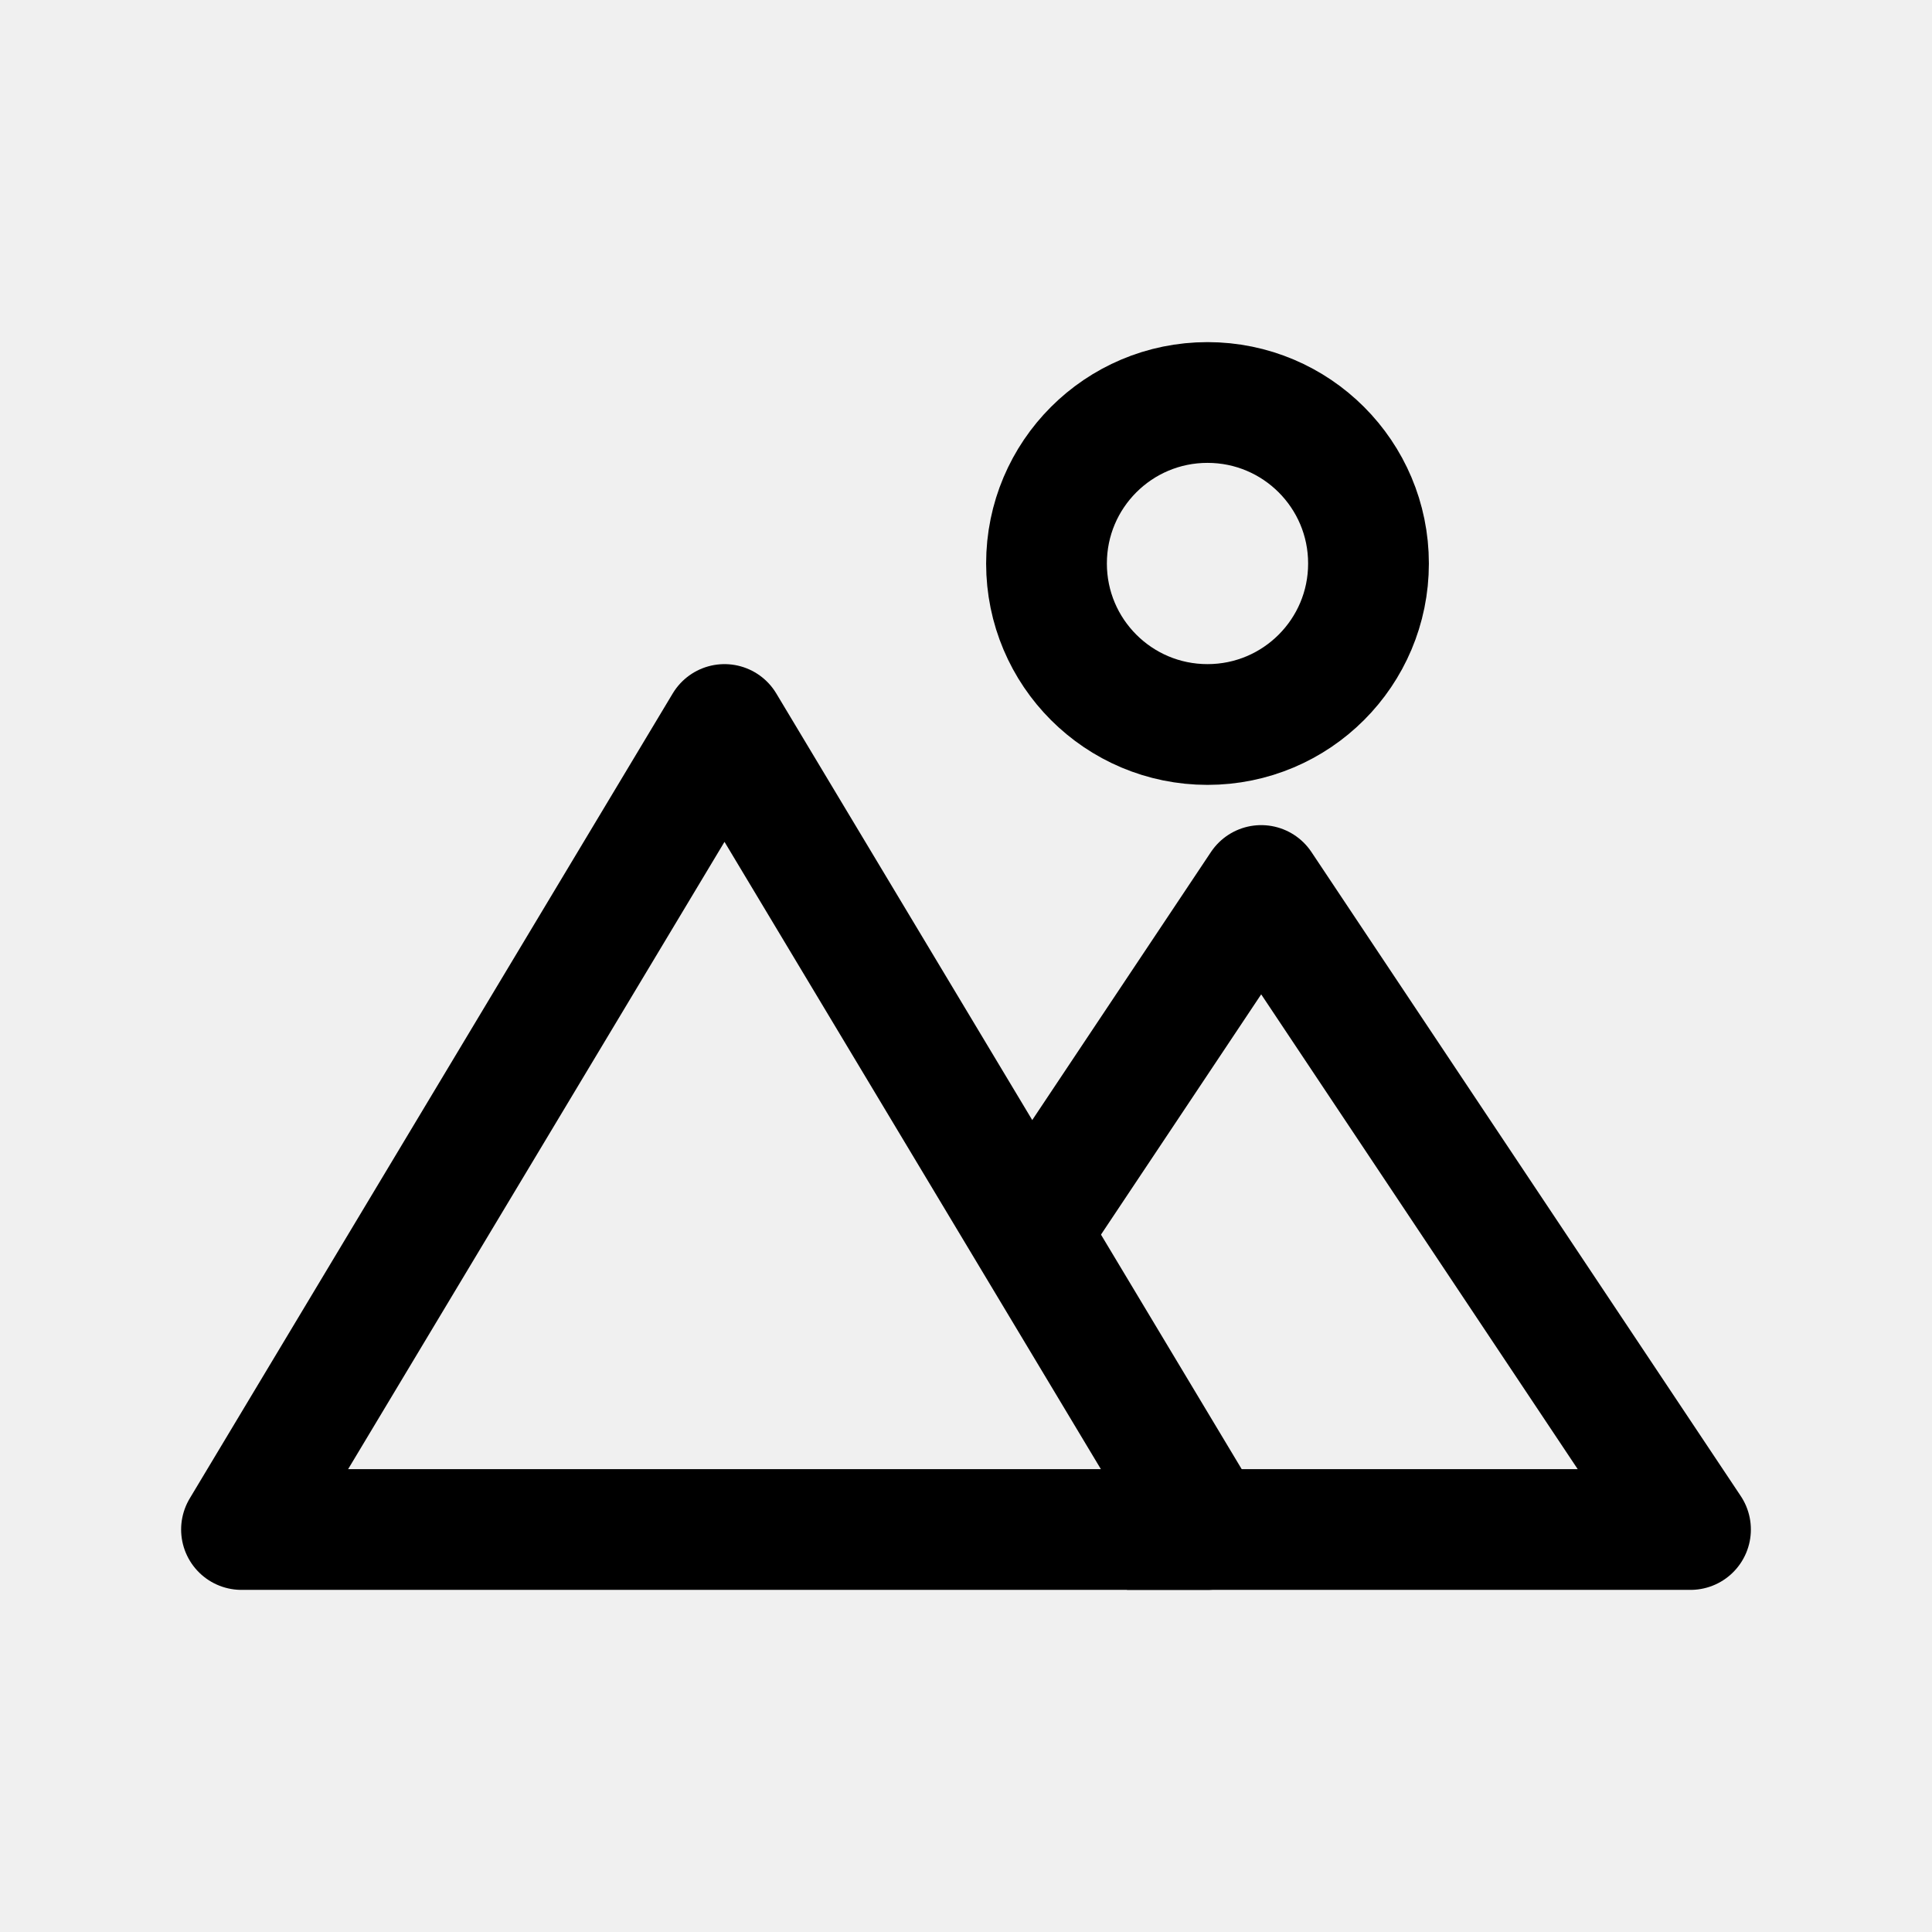
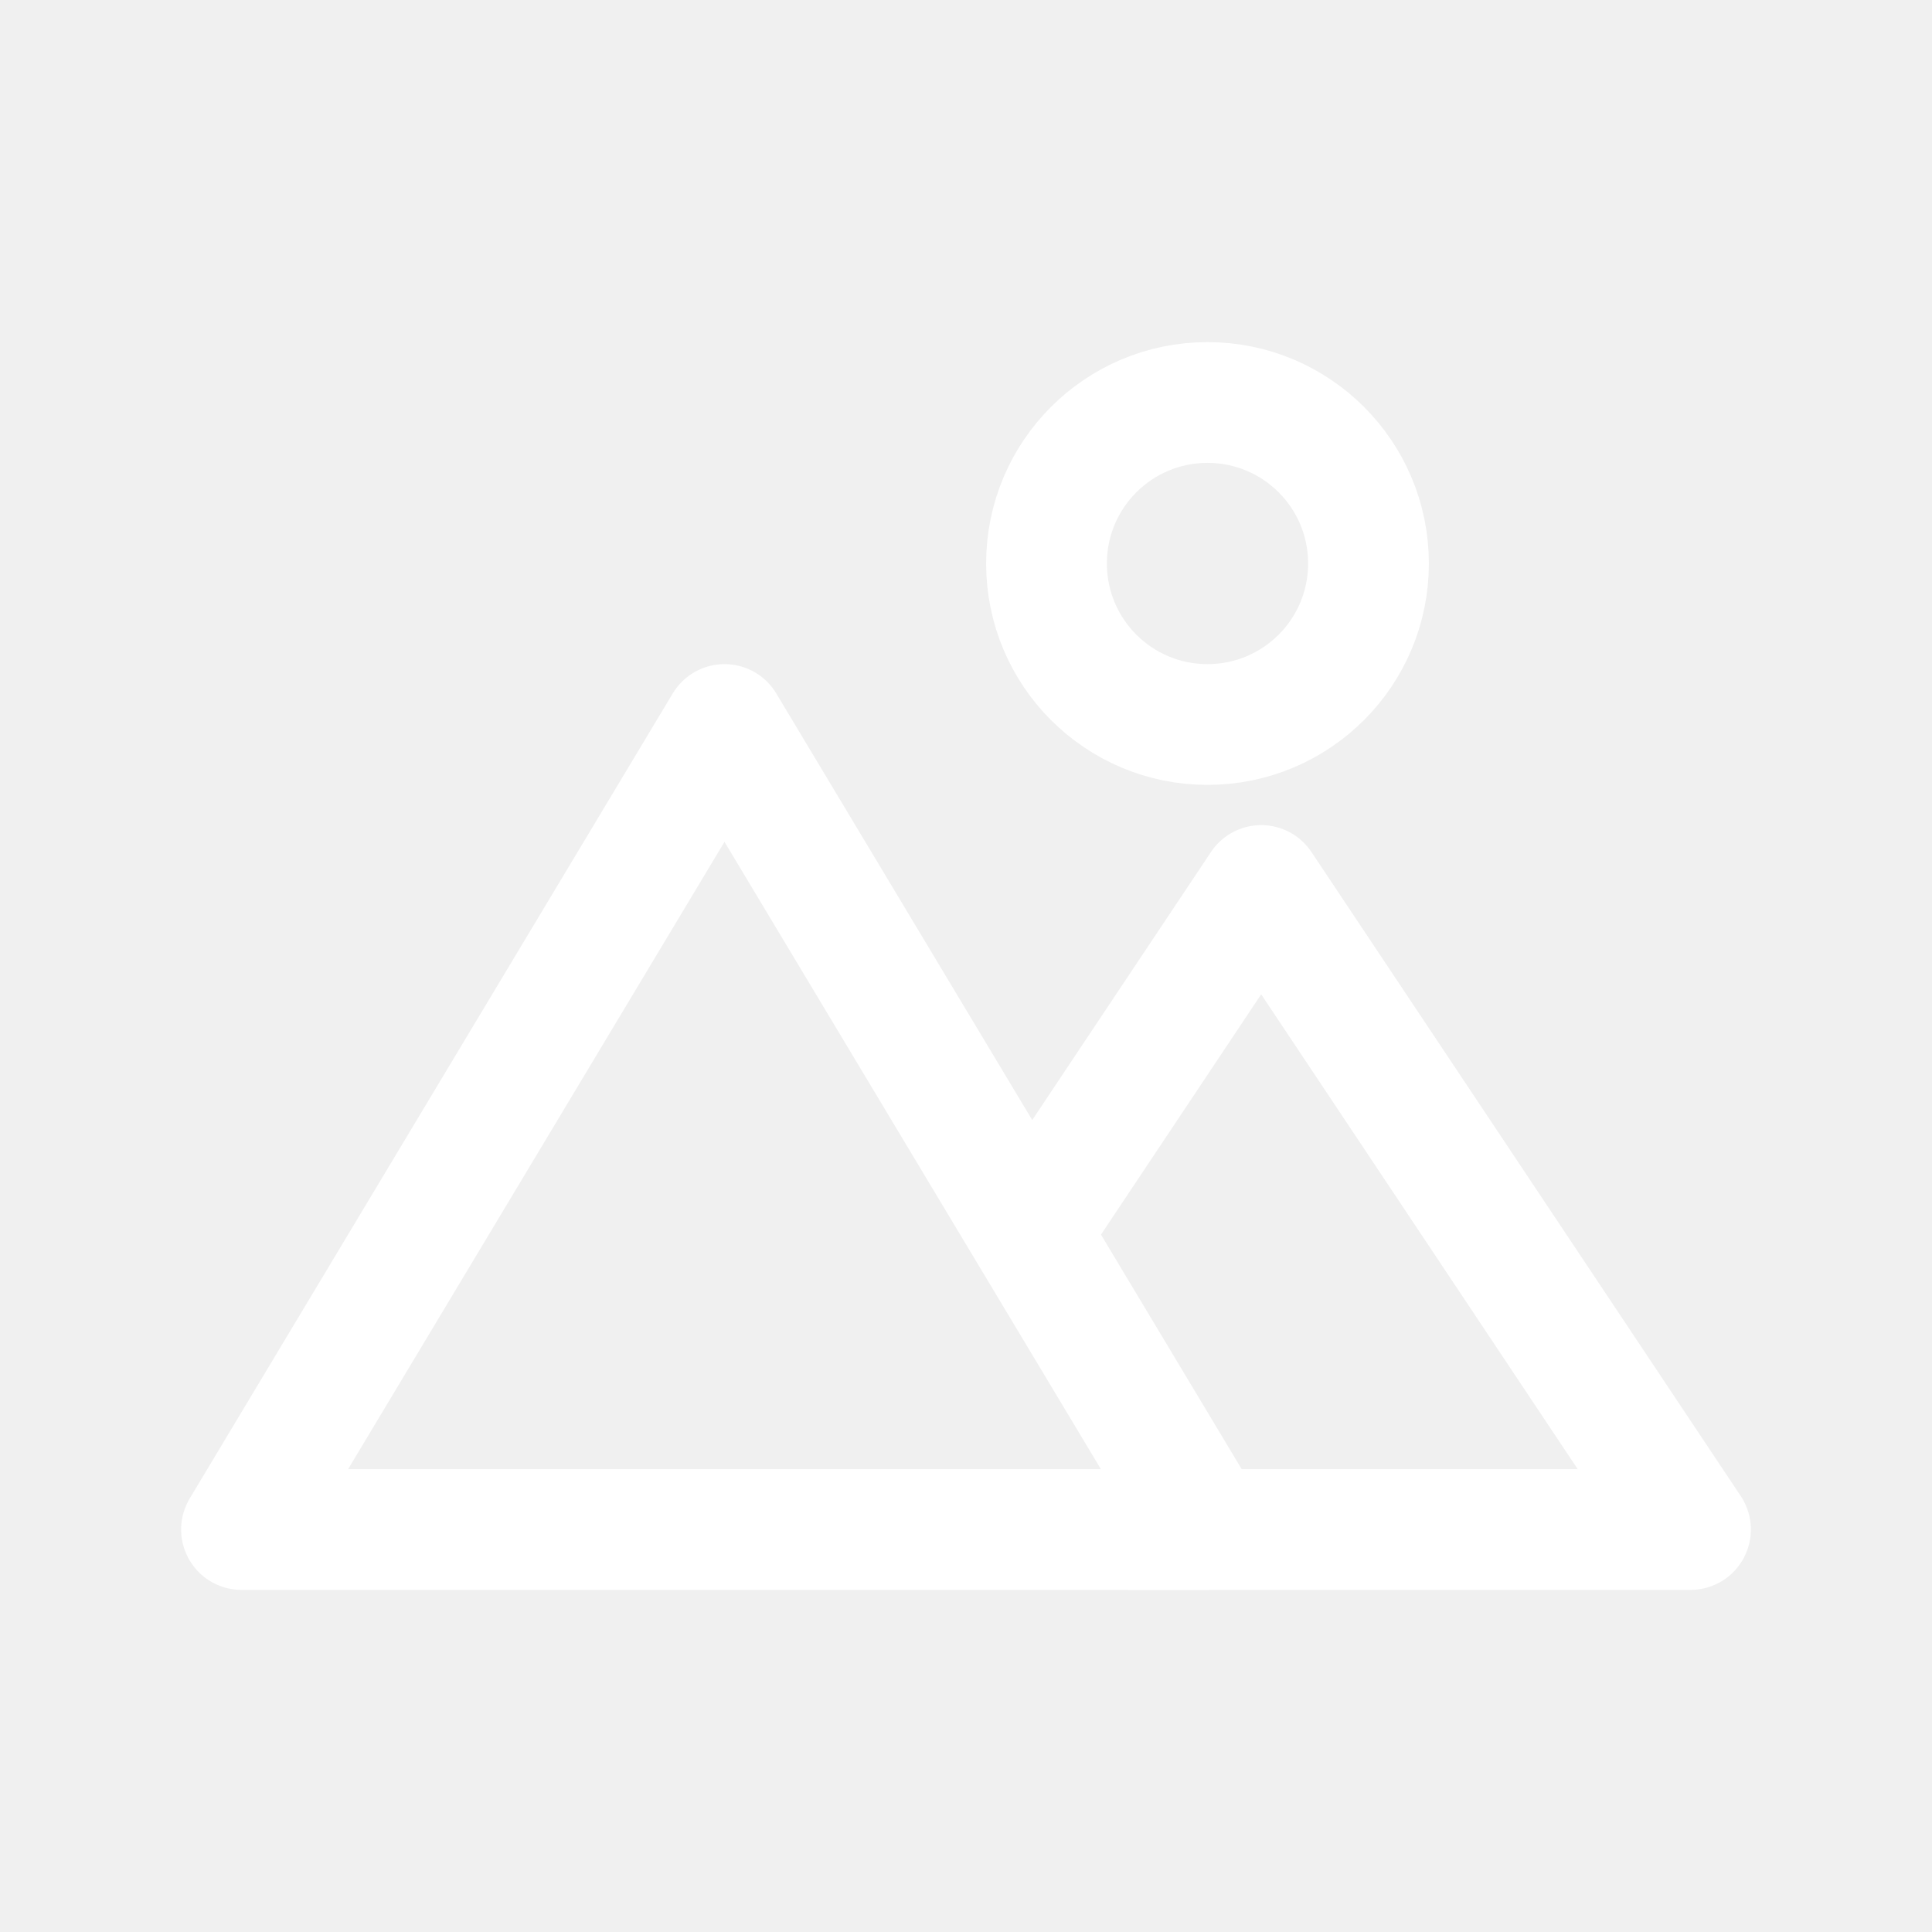
<svg xmlns="http://www.w3.org/2000/svg" width="24" height="24" viewBox="0 0 24 24" fill="none">
-   <path d="M9 9L15 19H3L9 9Z" stroke="black" stroke-width="1.5" stroke-linejoin="round" />
-   <path d="M14 19H21L15.667 11L13 15" stroke="black" stroke-width="1.5" stroke-linejoin="round" />
-   <path d="M15 9C16.105 9 17 8.105 17 7C17 5.895 16.105 5 15 5C13.895 5 13 5.895 13 7C13 8.105 13.895 9 15 9Z" stroke="black" stroke-width="1.5" stroke-linecap="round" stroke-linejoin="round" />
+   <path d="M9 9L15 19H3L9 9Z" stroke="white" stroke-width="1.5" stroke-linejoin="round" />
+   <path d="M14 19H21L15.667 11L13 15" stroke="white" stroke-width="1.5" stroke-linejoin="round" />
+   <path d="M15 9C16.105 9 17 8.105 17 7C17 5.895 16.105 5 15 5C13.895 5 13 5.895 13 7C13 8.105 13.895 9 15 9Z" stroke="white" stroke-width="1.5" stroke-linecap="round" stroke-linejoin="round" />
</svg>
